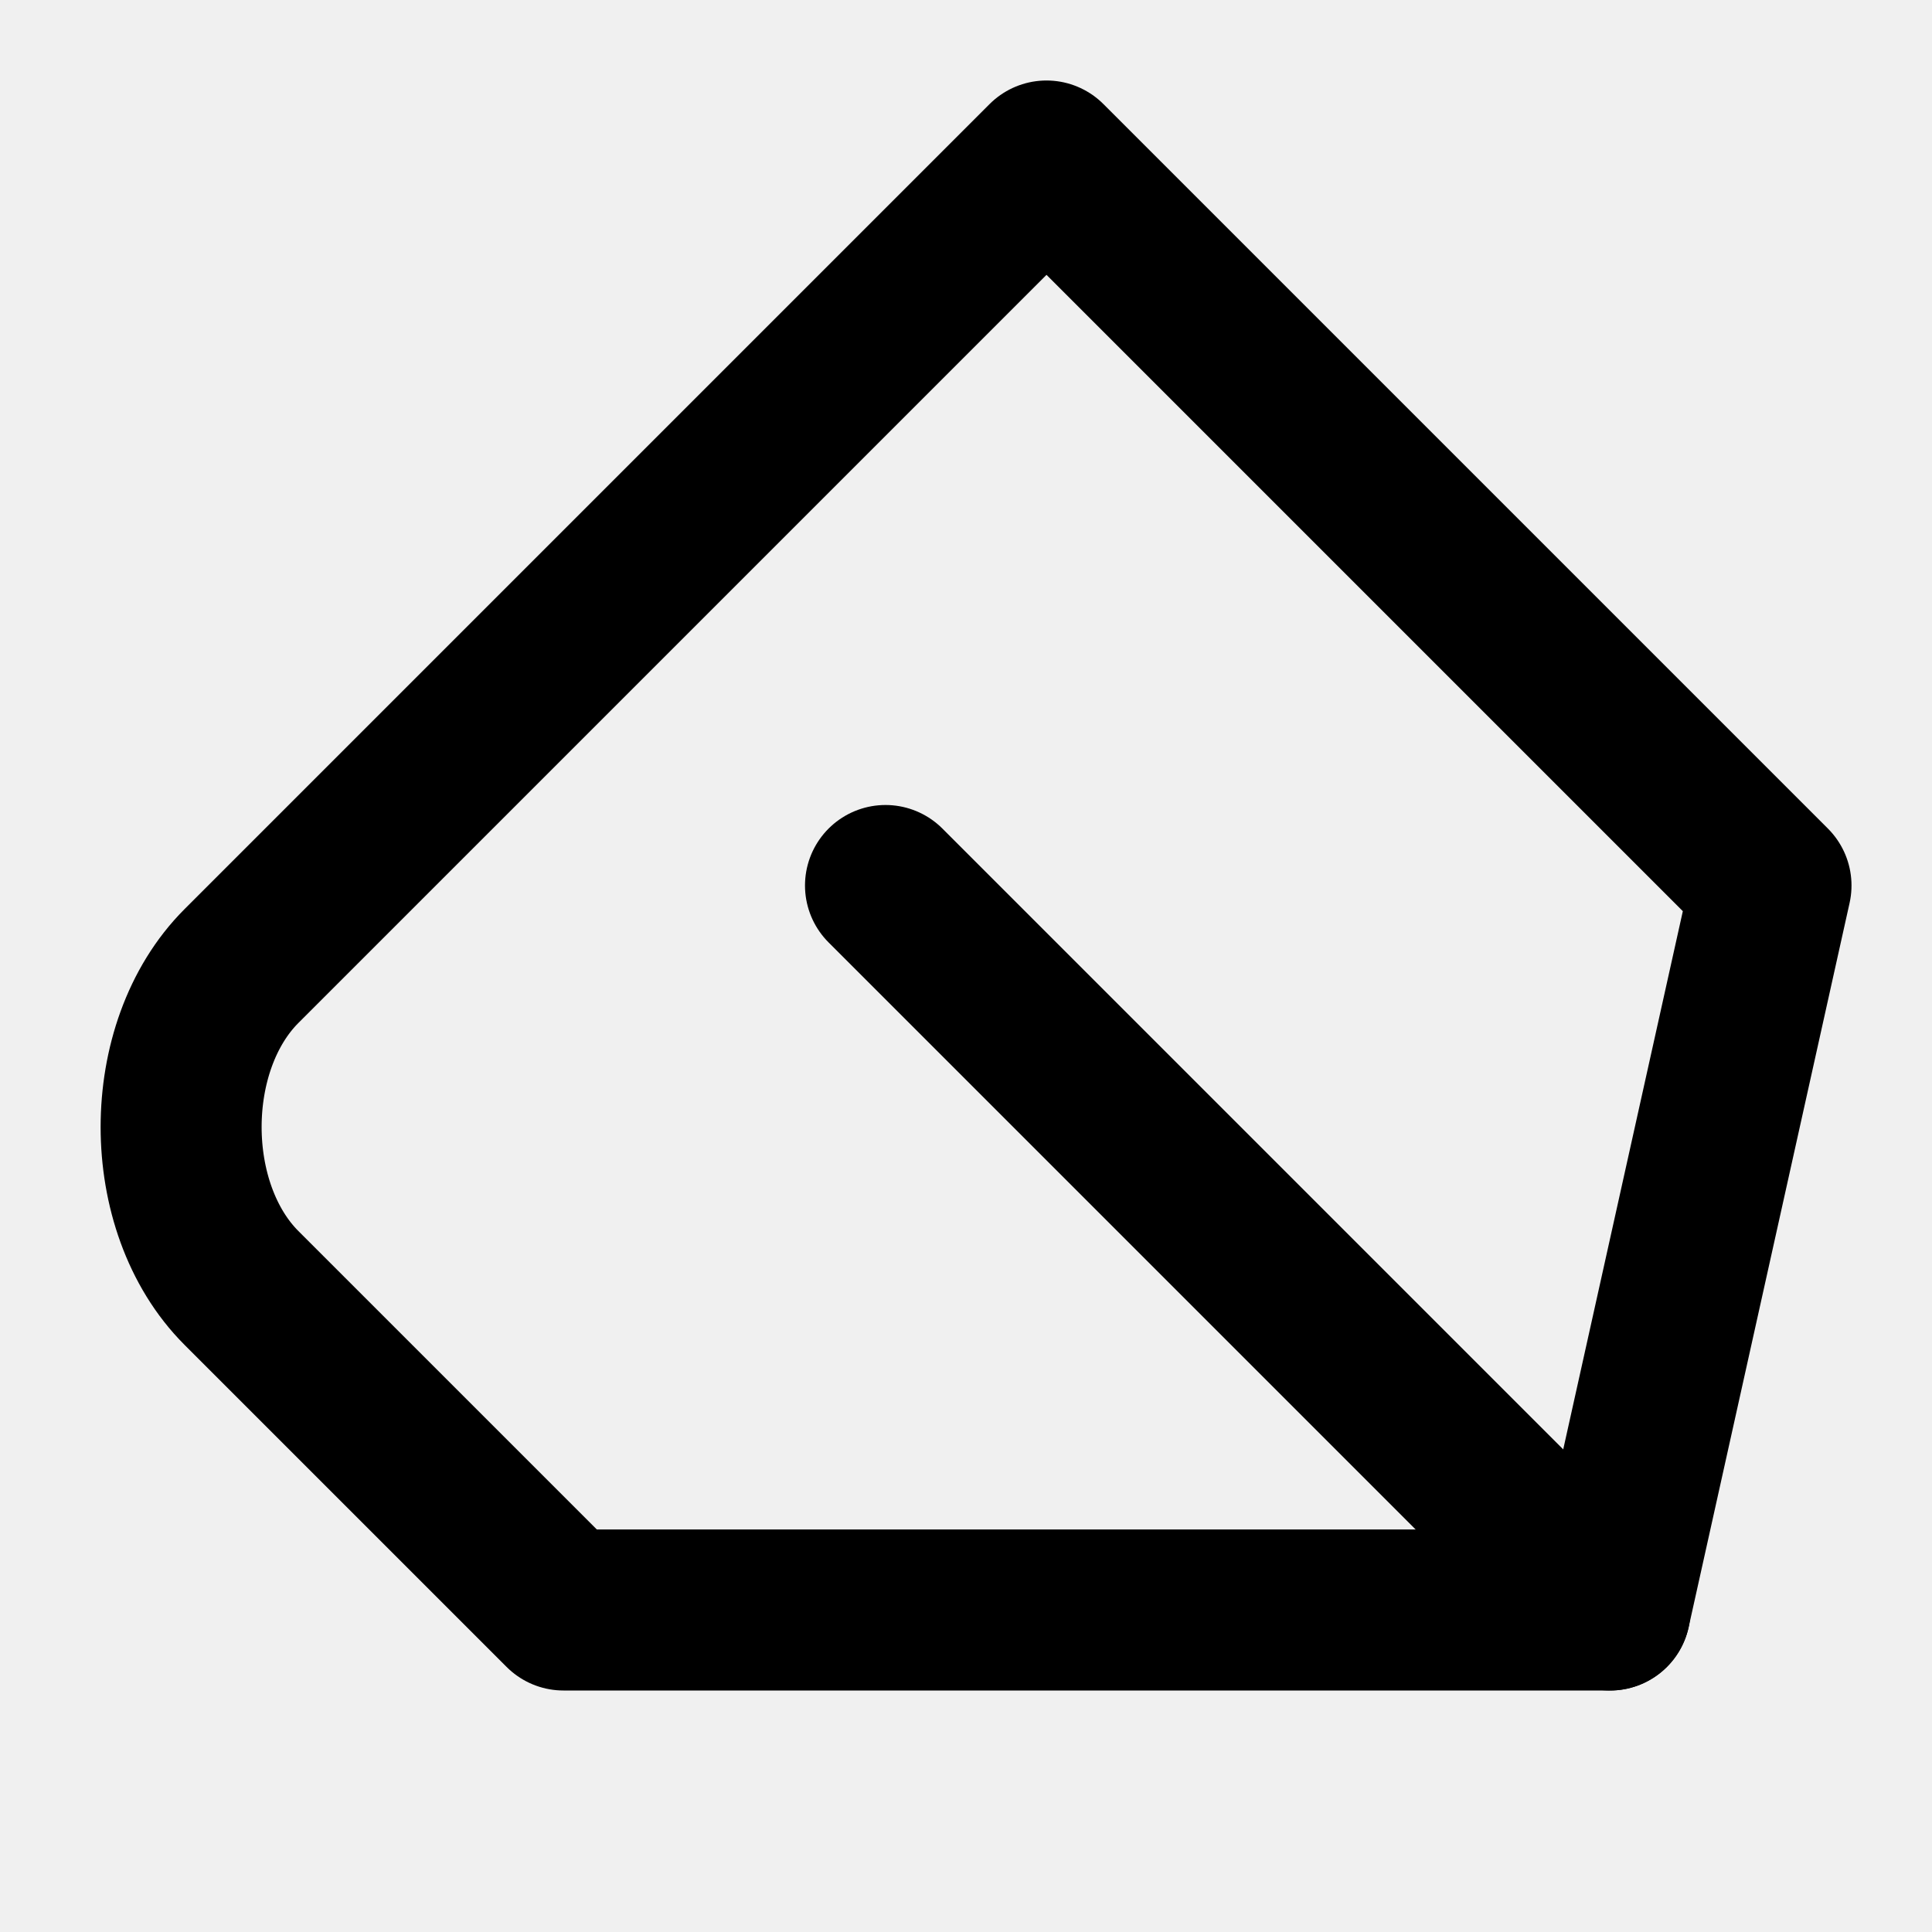
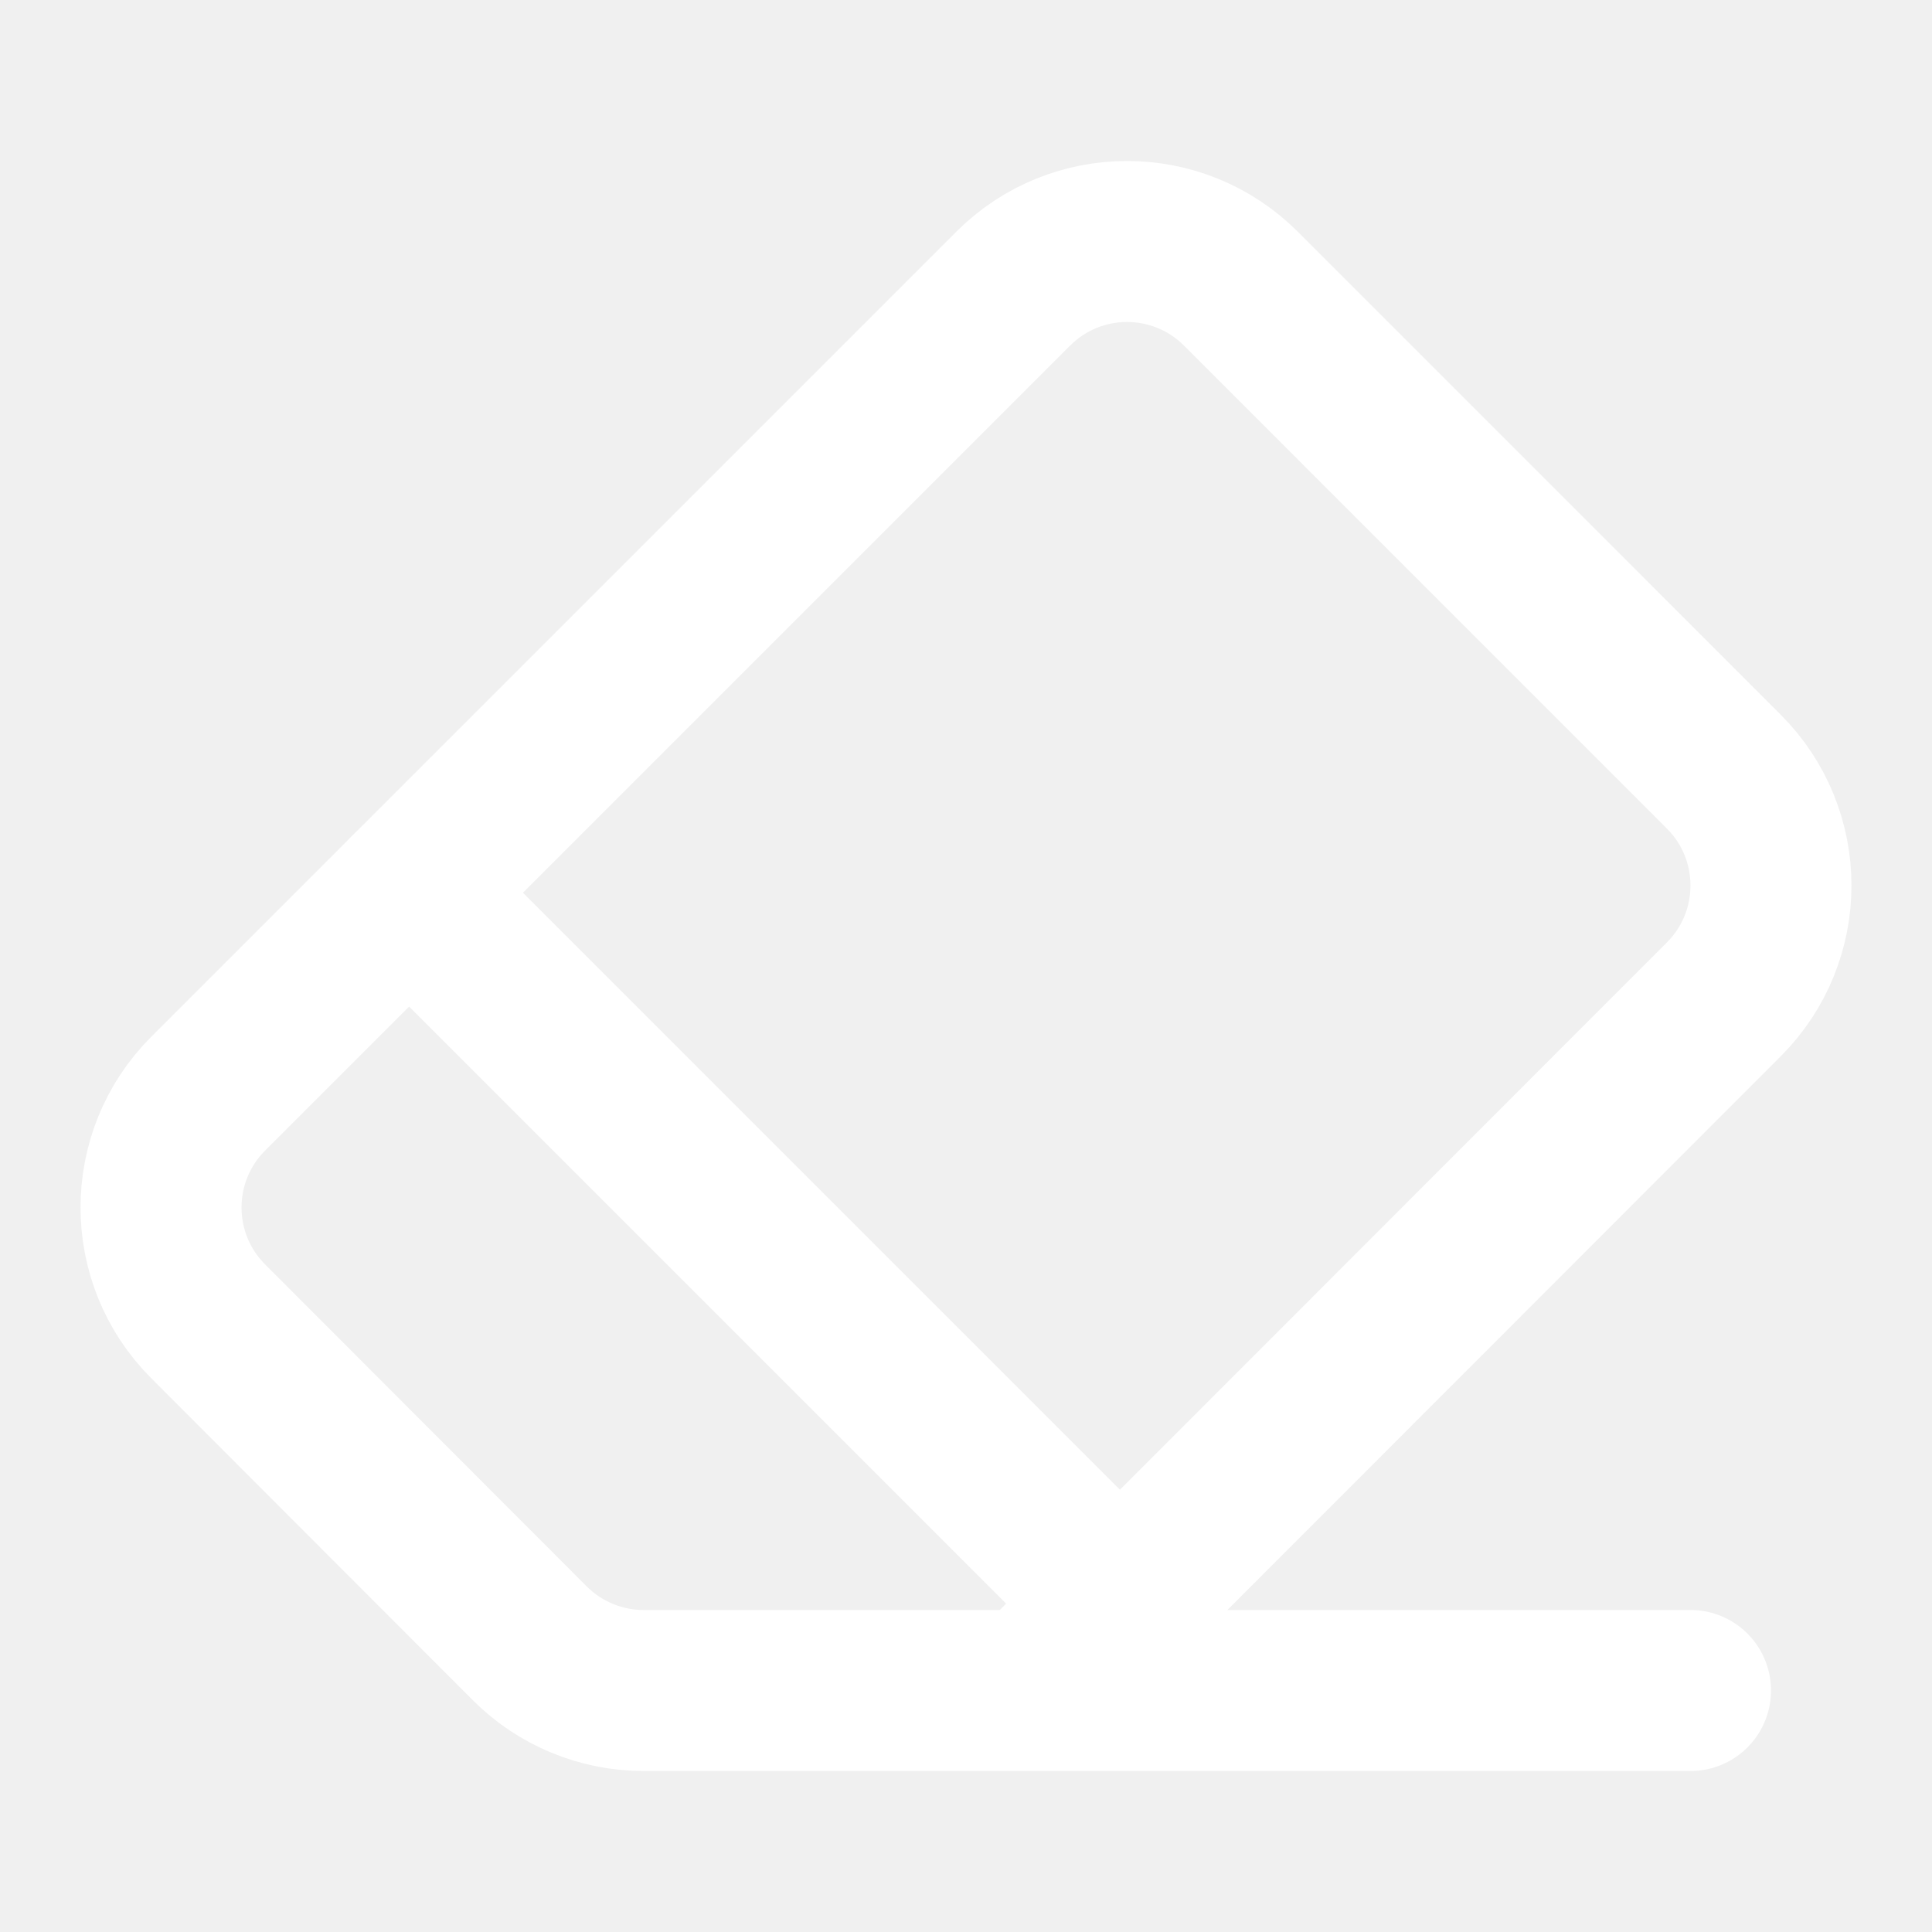
- <svg xmlns="http://www.w3.org/2000/svg" viewBox="0 0 24 24" fill="none" stroke="currentColor" stroke-width="2" stroke-linecap="round" stroke-linejoin="round">
-   <path d="M20 20H7L3 16C2 15 2 13 3 12L13 2L22 11L20 20Z" />
-   <path d="M11 11L20 20" />
+ <svg xmlns="http://www.w3.org/2000/svg" class="lucide lucide-eraser" width="24" height="24" viewBox="0 0 24 24" fill="none" stroke="white" stroke-width="2" stroke-linecap="round" stroke-linejoin="round">
+   <path d="M21 21H8a2 2 0 0 1-1.42-.587l-3.994-3.999a2 2 0 0 1 0-2.828l10-10a2 2 0 0 1 2.829 0l5.999 6a2 2 0 0 1 0 2.828L12.834 21" />
+   <path d="m5.082 11.09 8.828 8.828" />
</svg>
